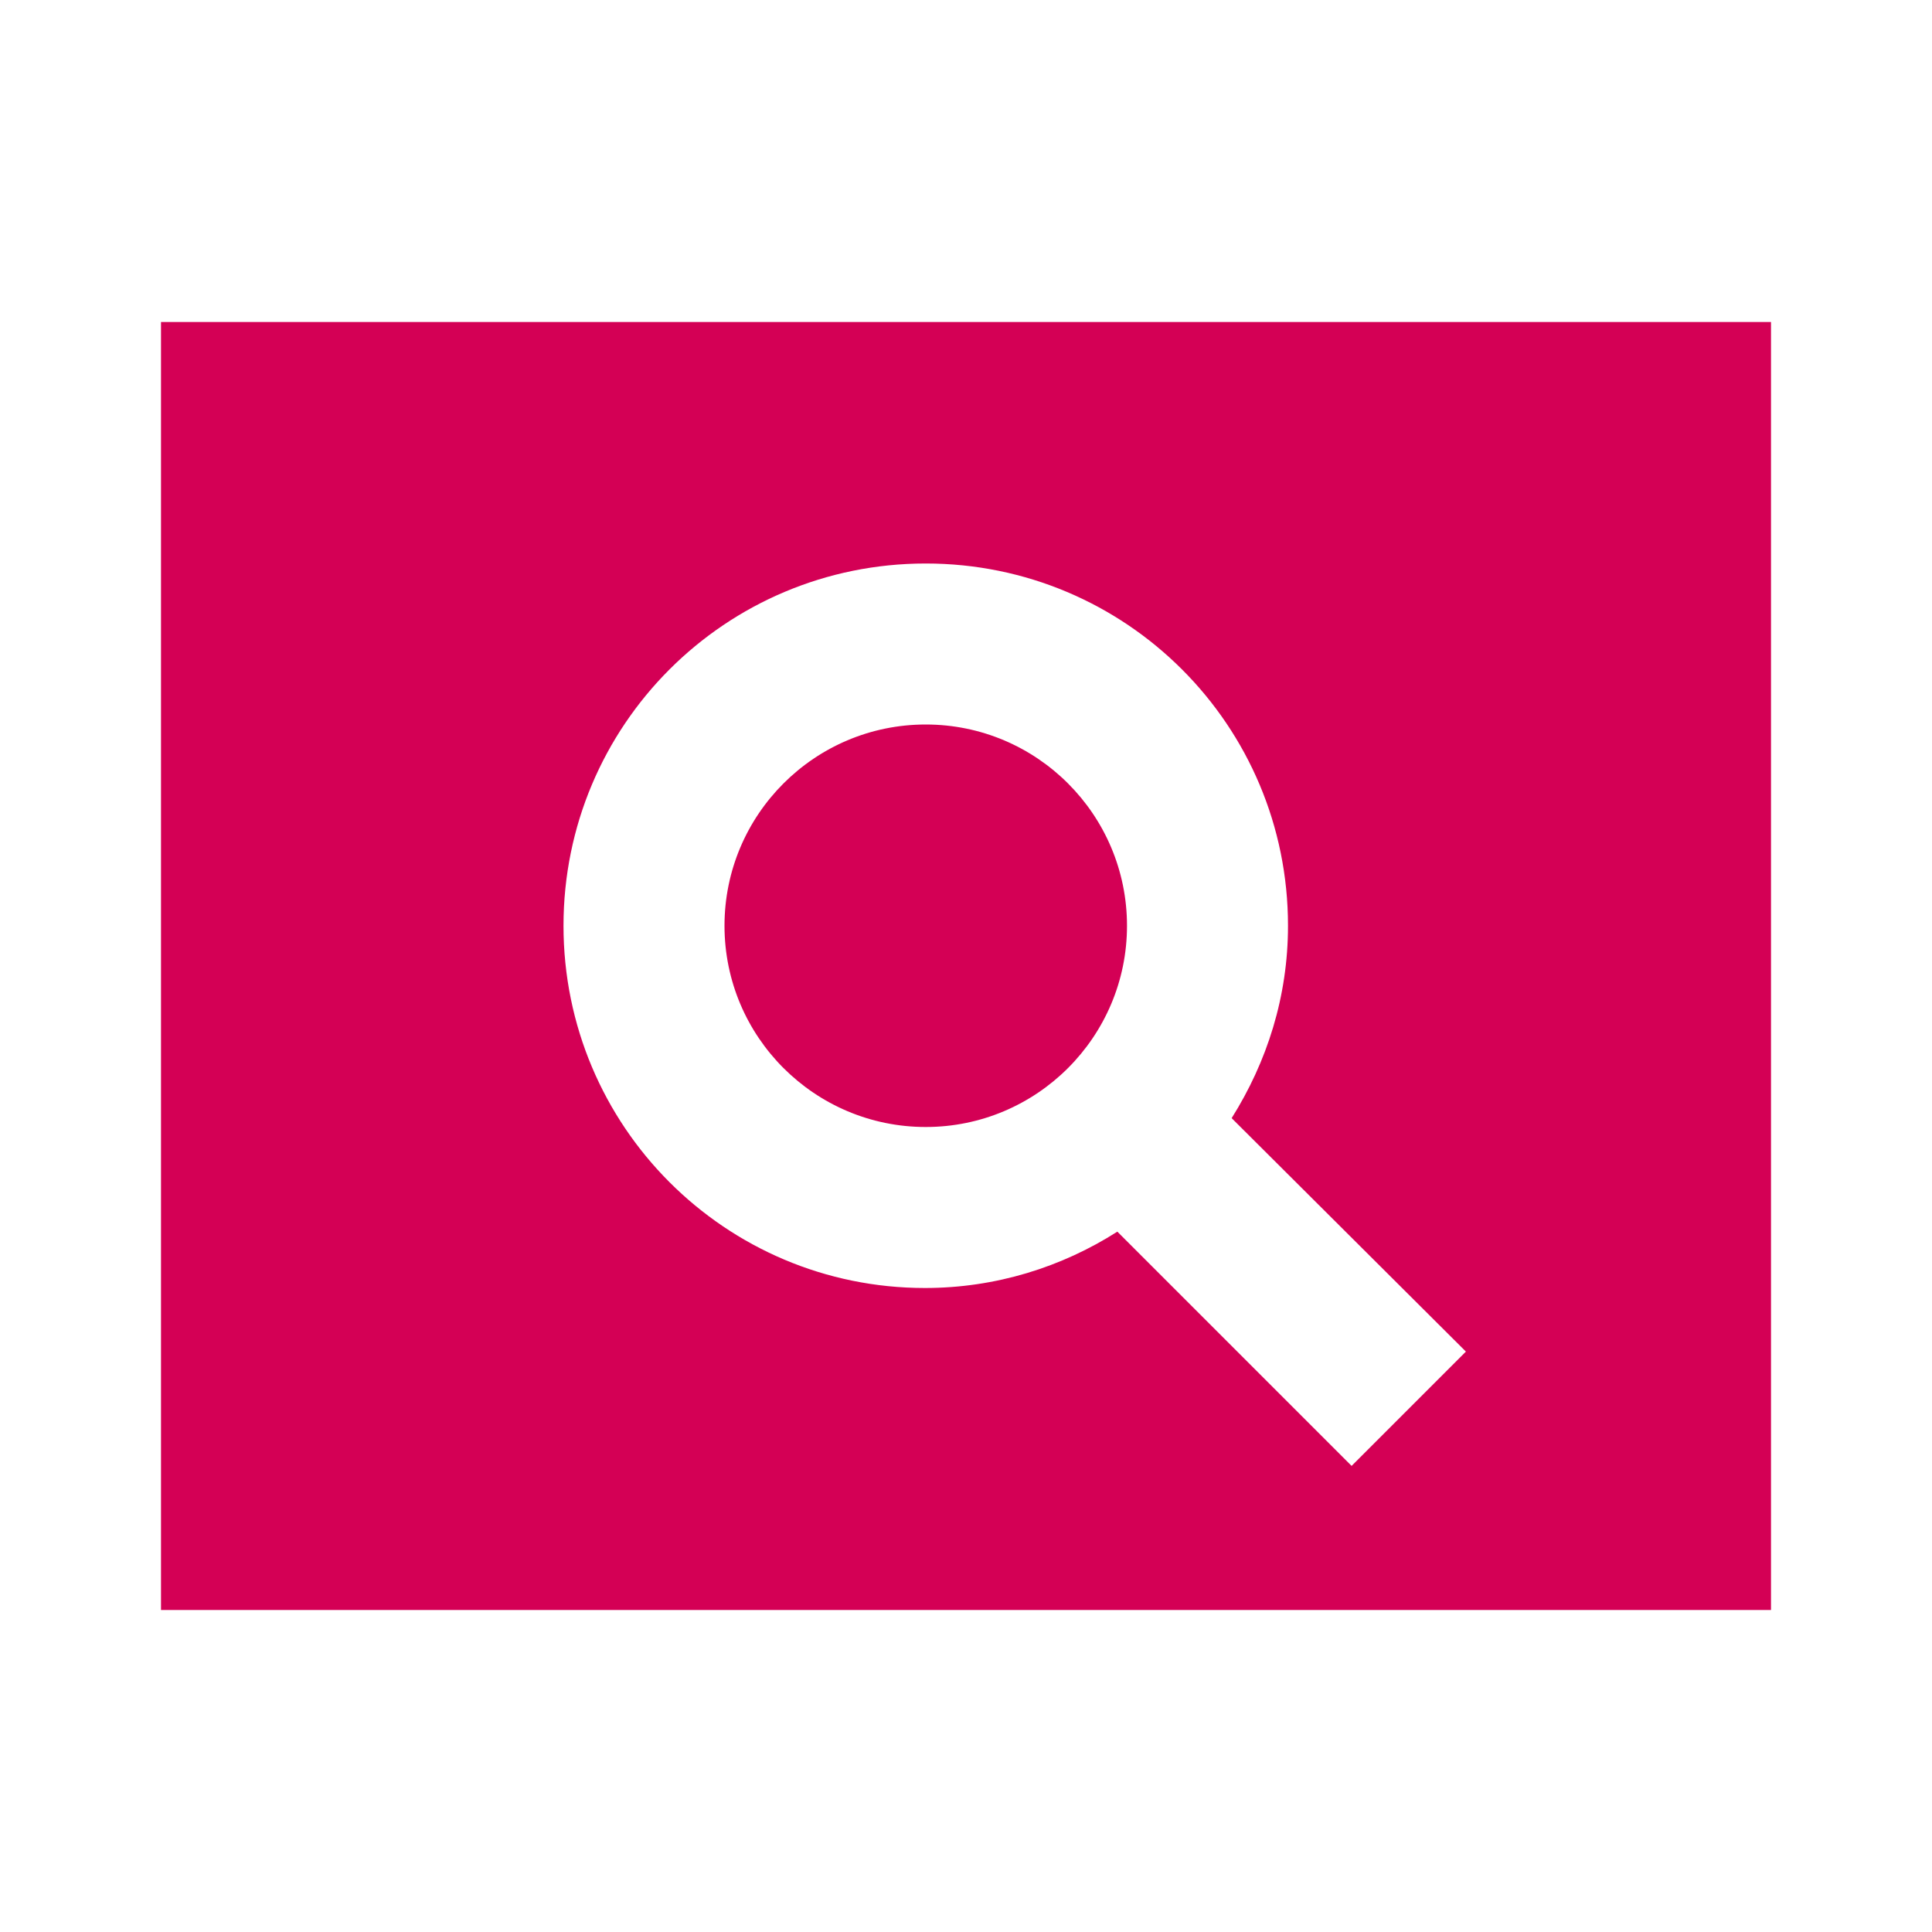
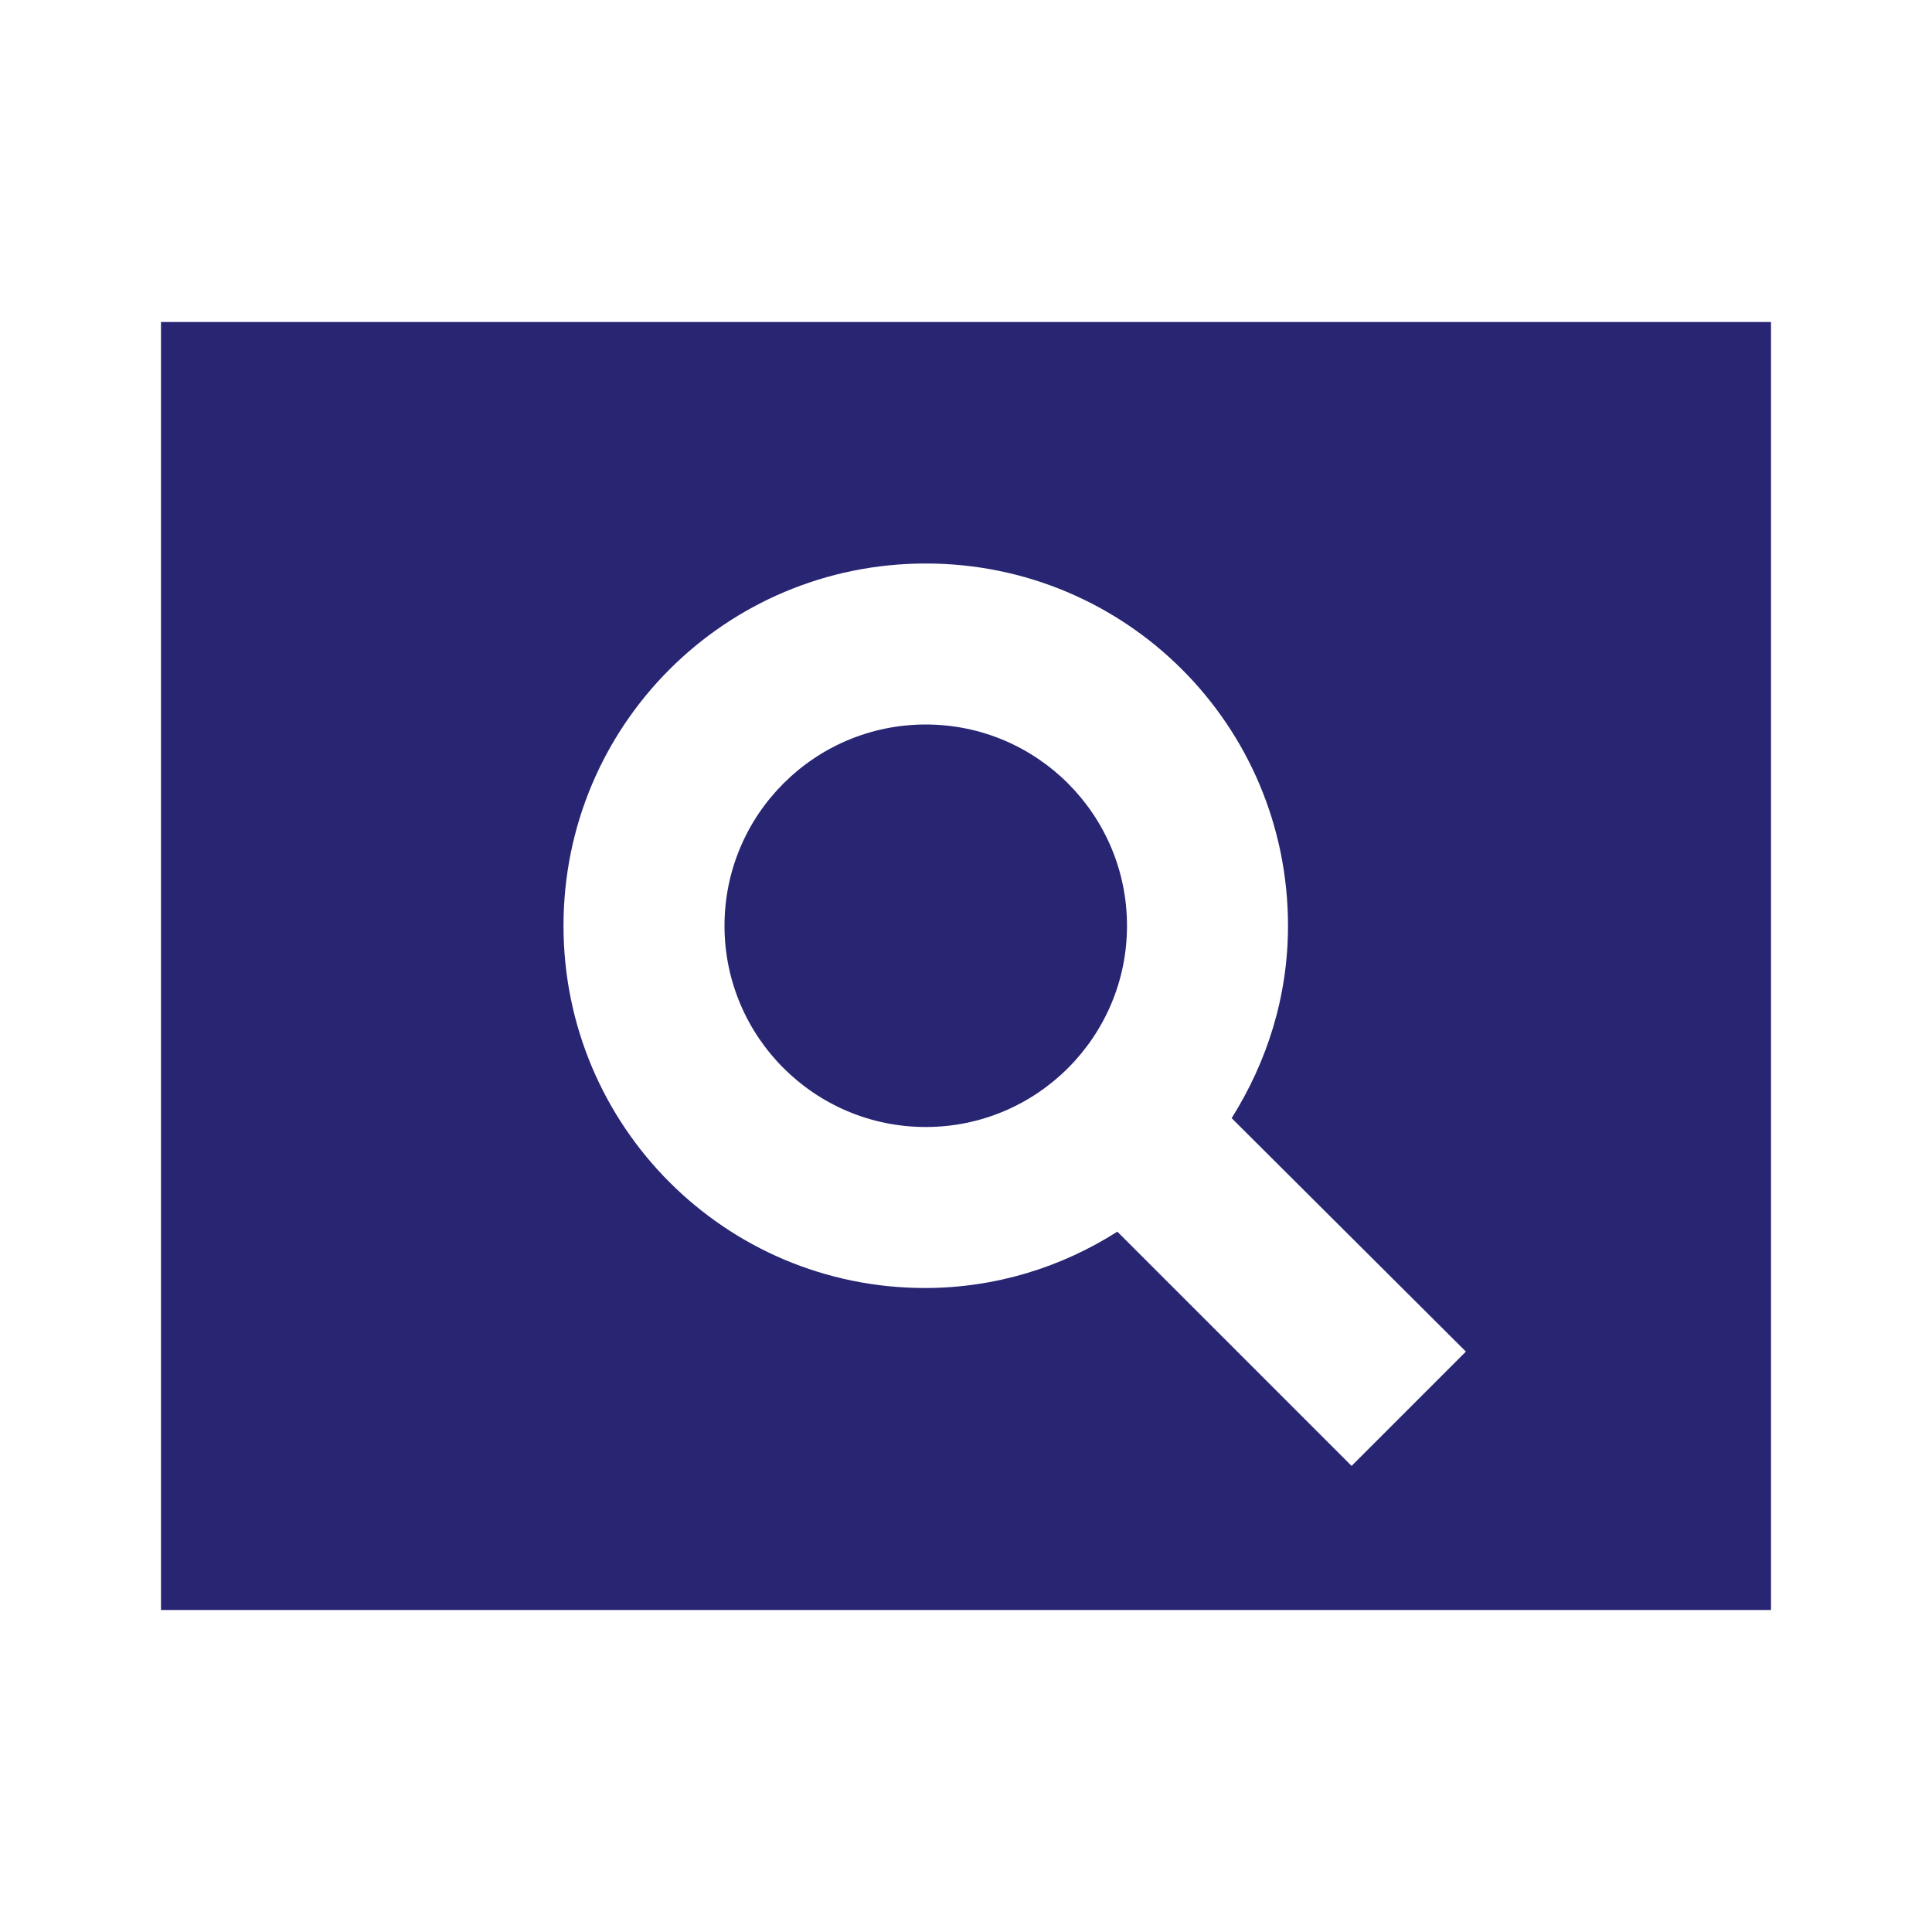
- <svg xmlns="http://www.w3.org/2000/svg" height="40px" viewBox="0 0 24 24" width="40px" fill="#d40055">
+ <svg xmlns="http://www.w3.org/2000/svg" height="40px" viewBox="0 0 24 24" width="40px" fill="#282573">
  <path d="M0 0h24v24H0V0z" fill="none" />
  <path d="M11.5 9C10.12 9 9 10.12 9 11.5s1.12 2.5 2.5 2.5 2.5-1.12 2.5-2.5S12.88 9 11.5 9zM22 4H2v16h20V4zm-5.21 14.21l-2.91-2.91c-.69.44-1.51.7-2.39.7C9.01 16 7 13.99 7 11.5S9.01 7 11.5 7 16 9.01 16 11.5c0 .88-.26 1.69-.7 2.39l2.91 2.9-1.42 1.42z" />
</svg>
